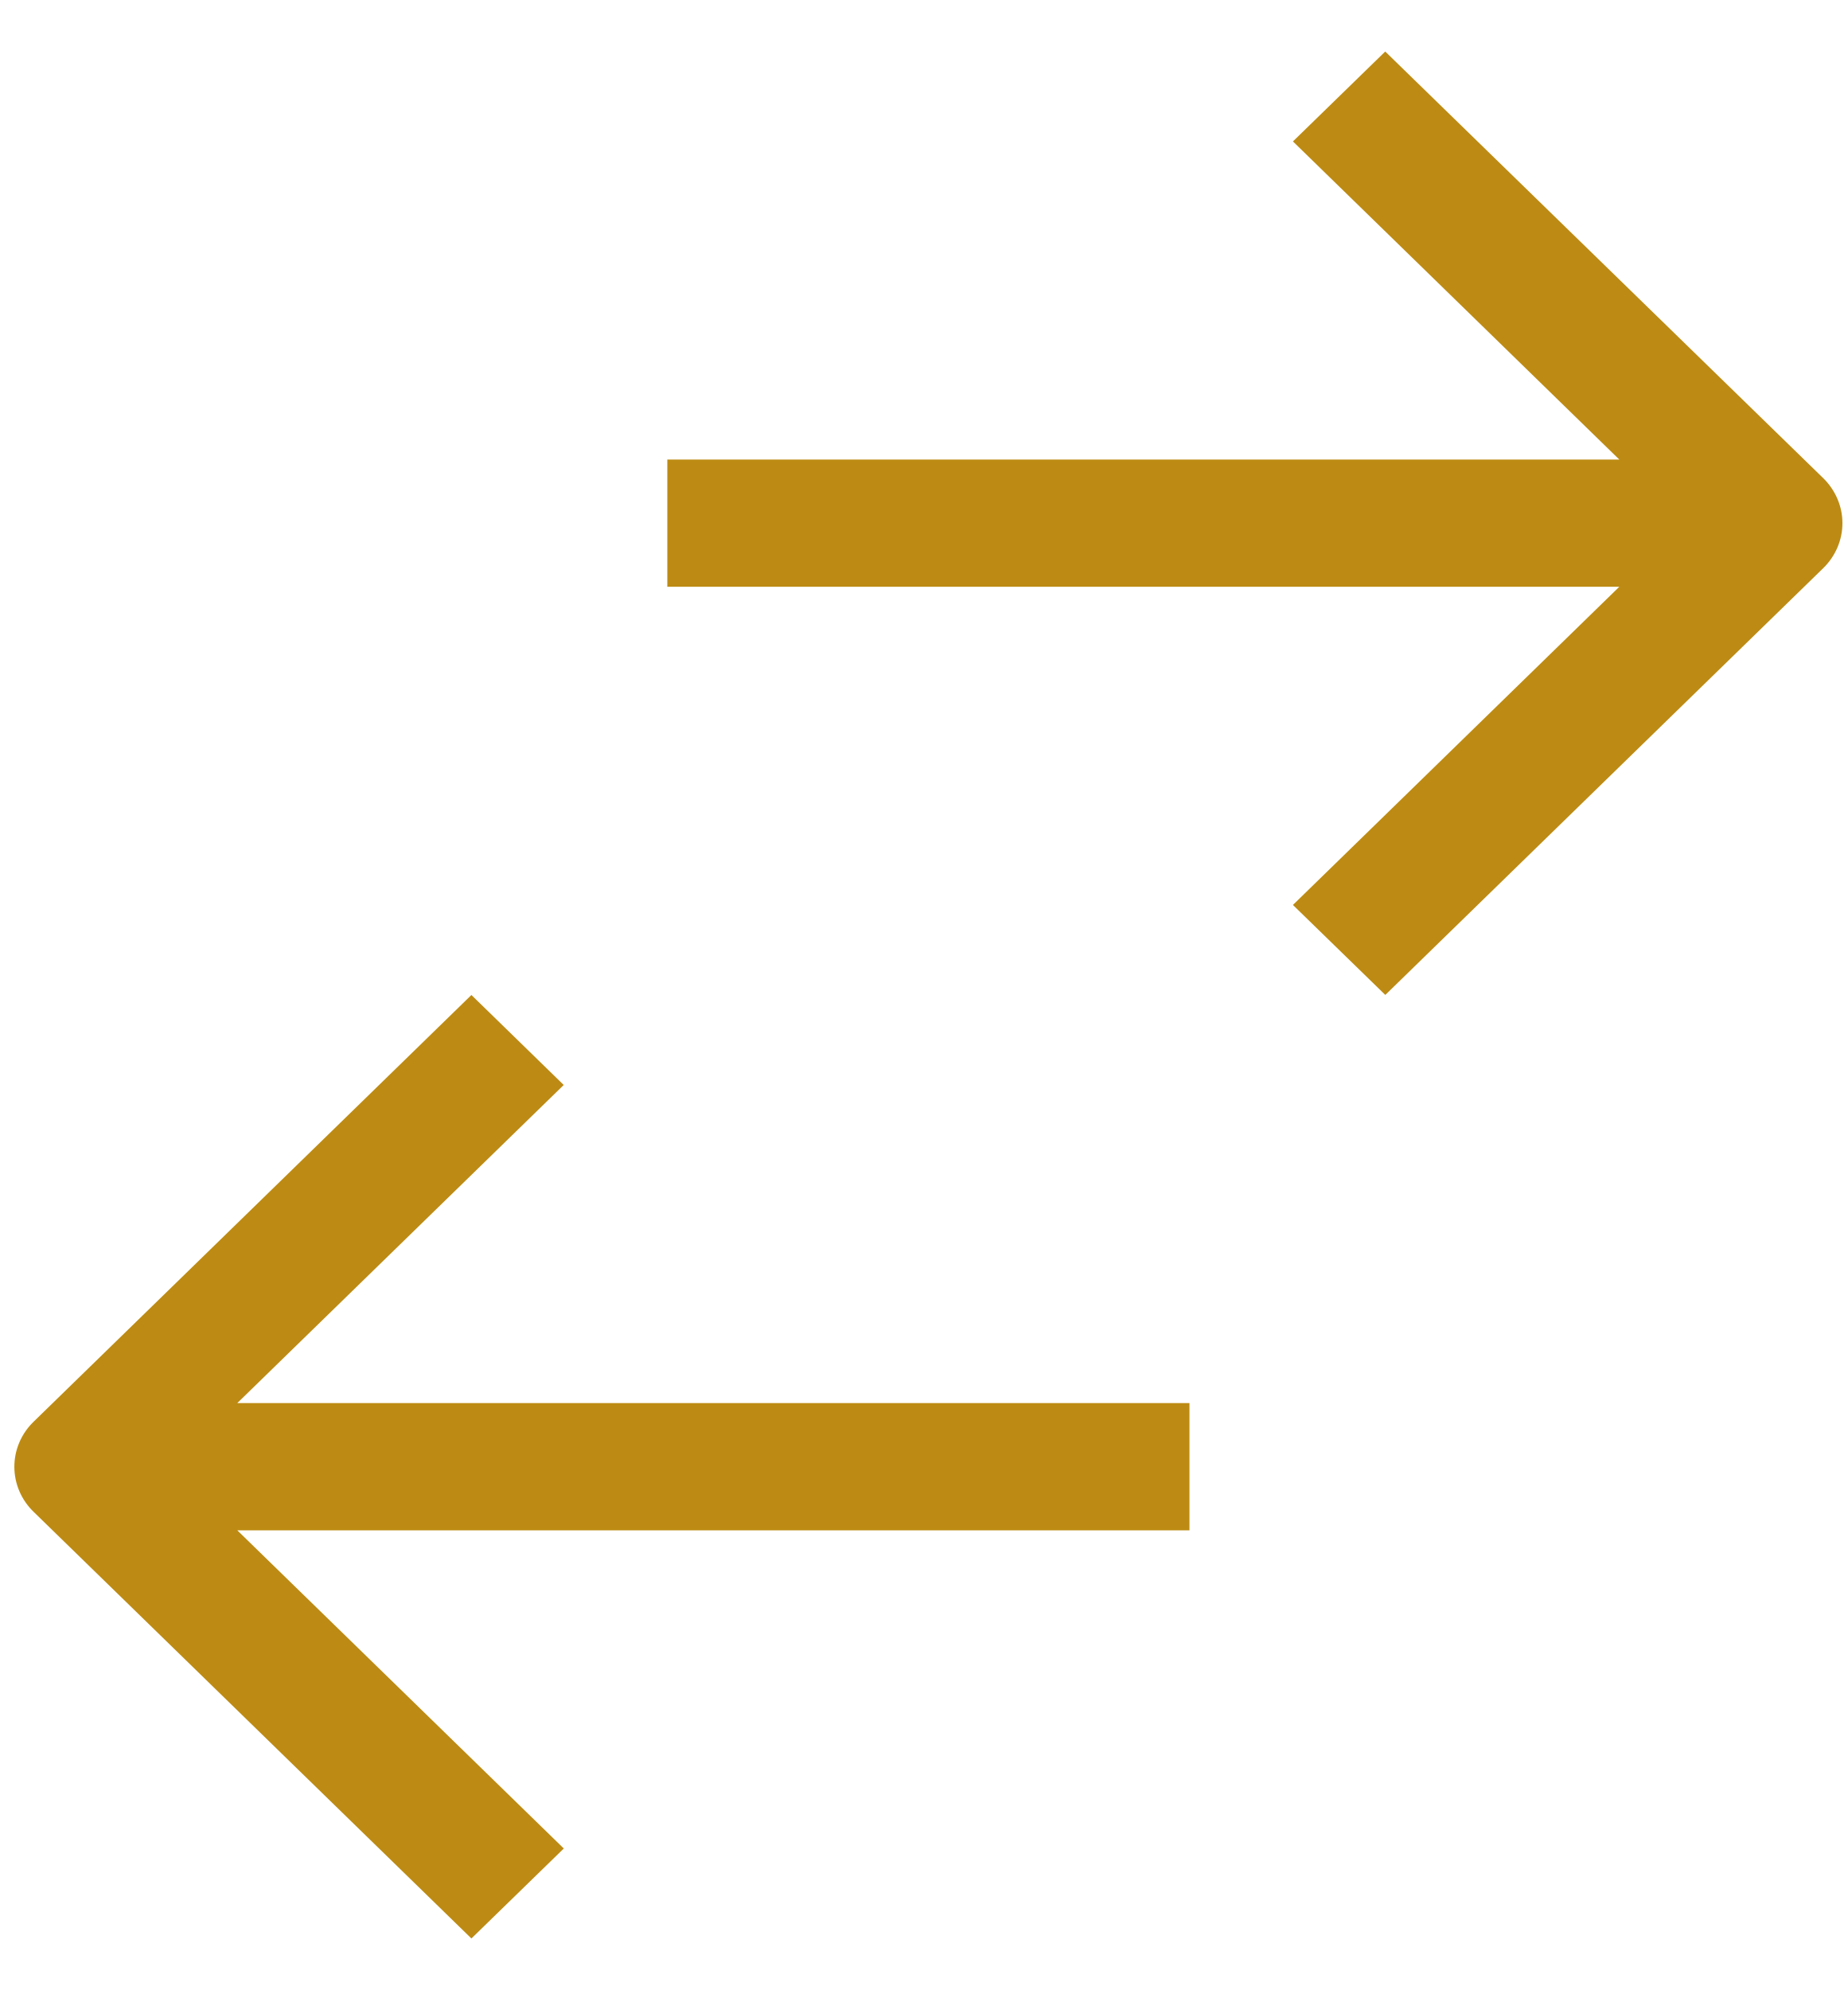
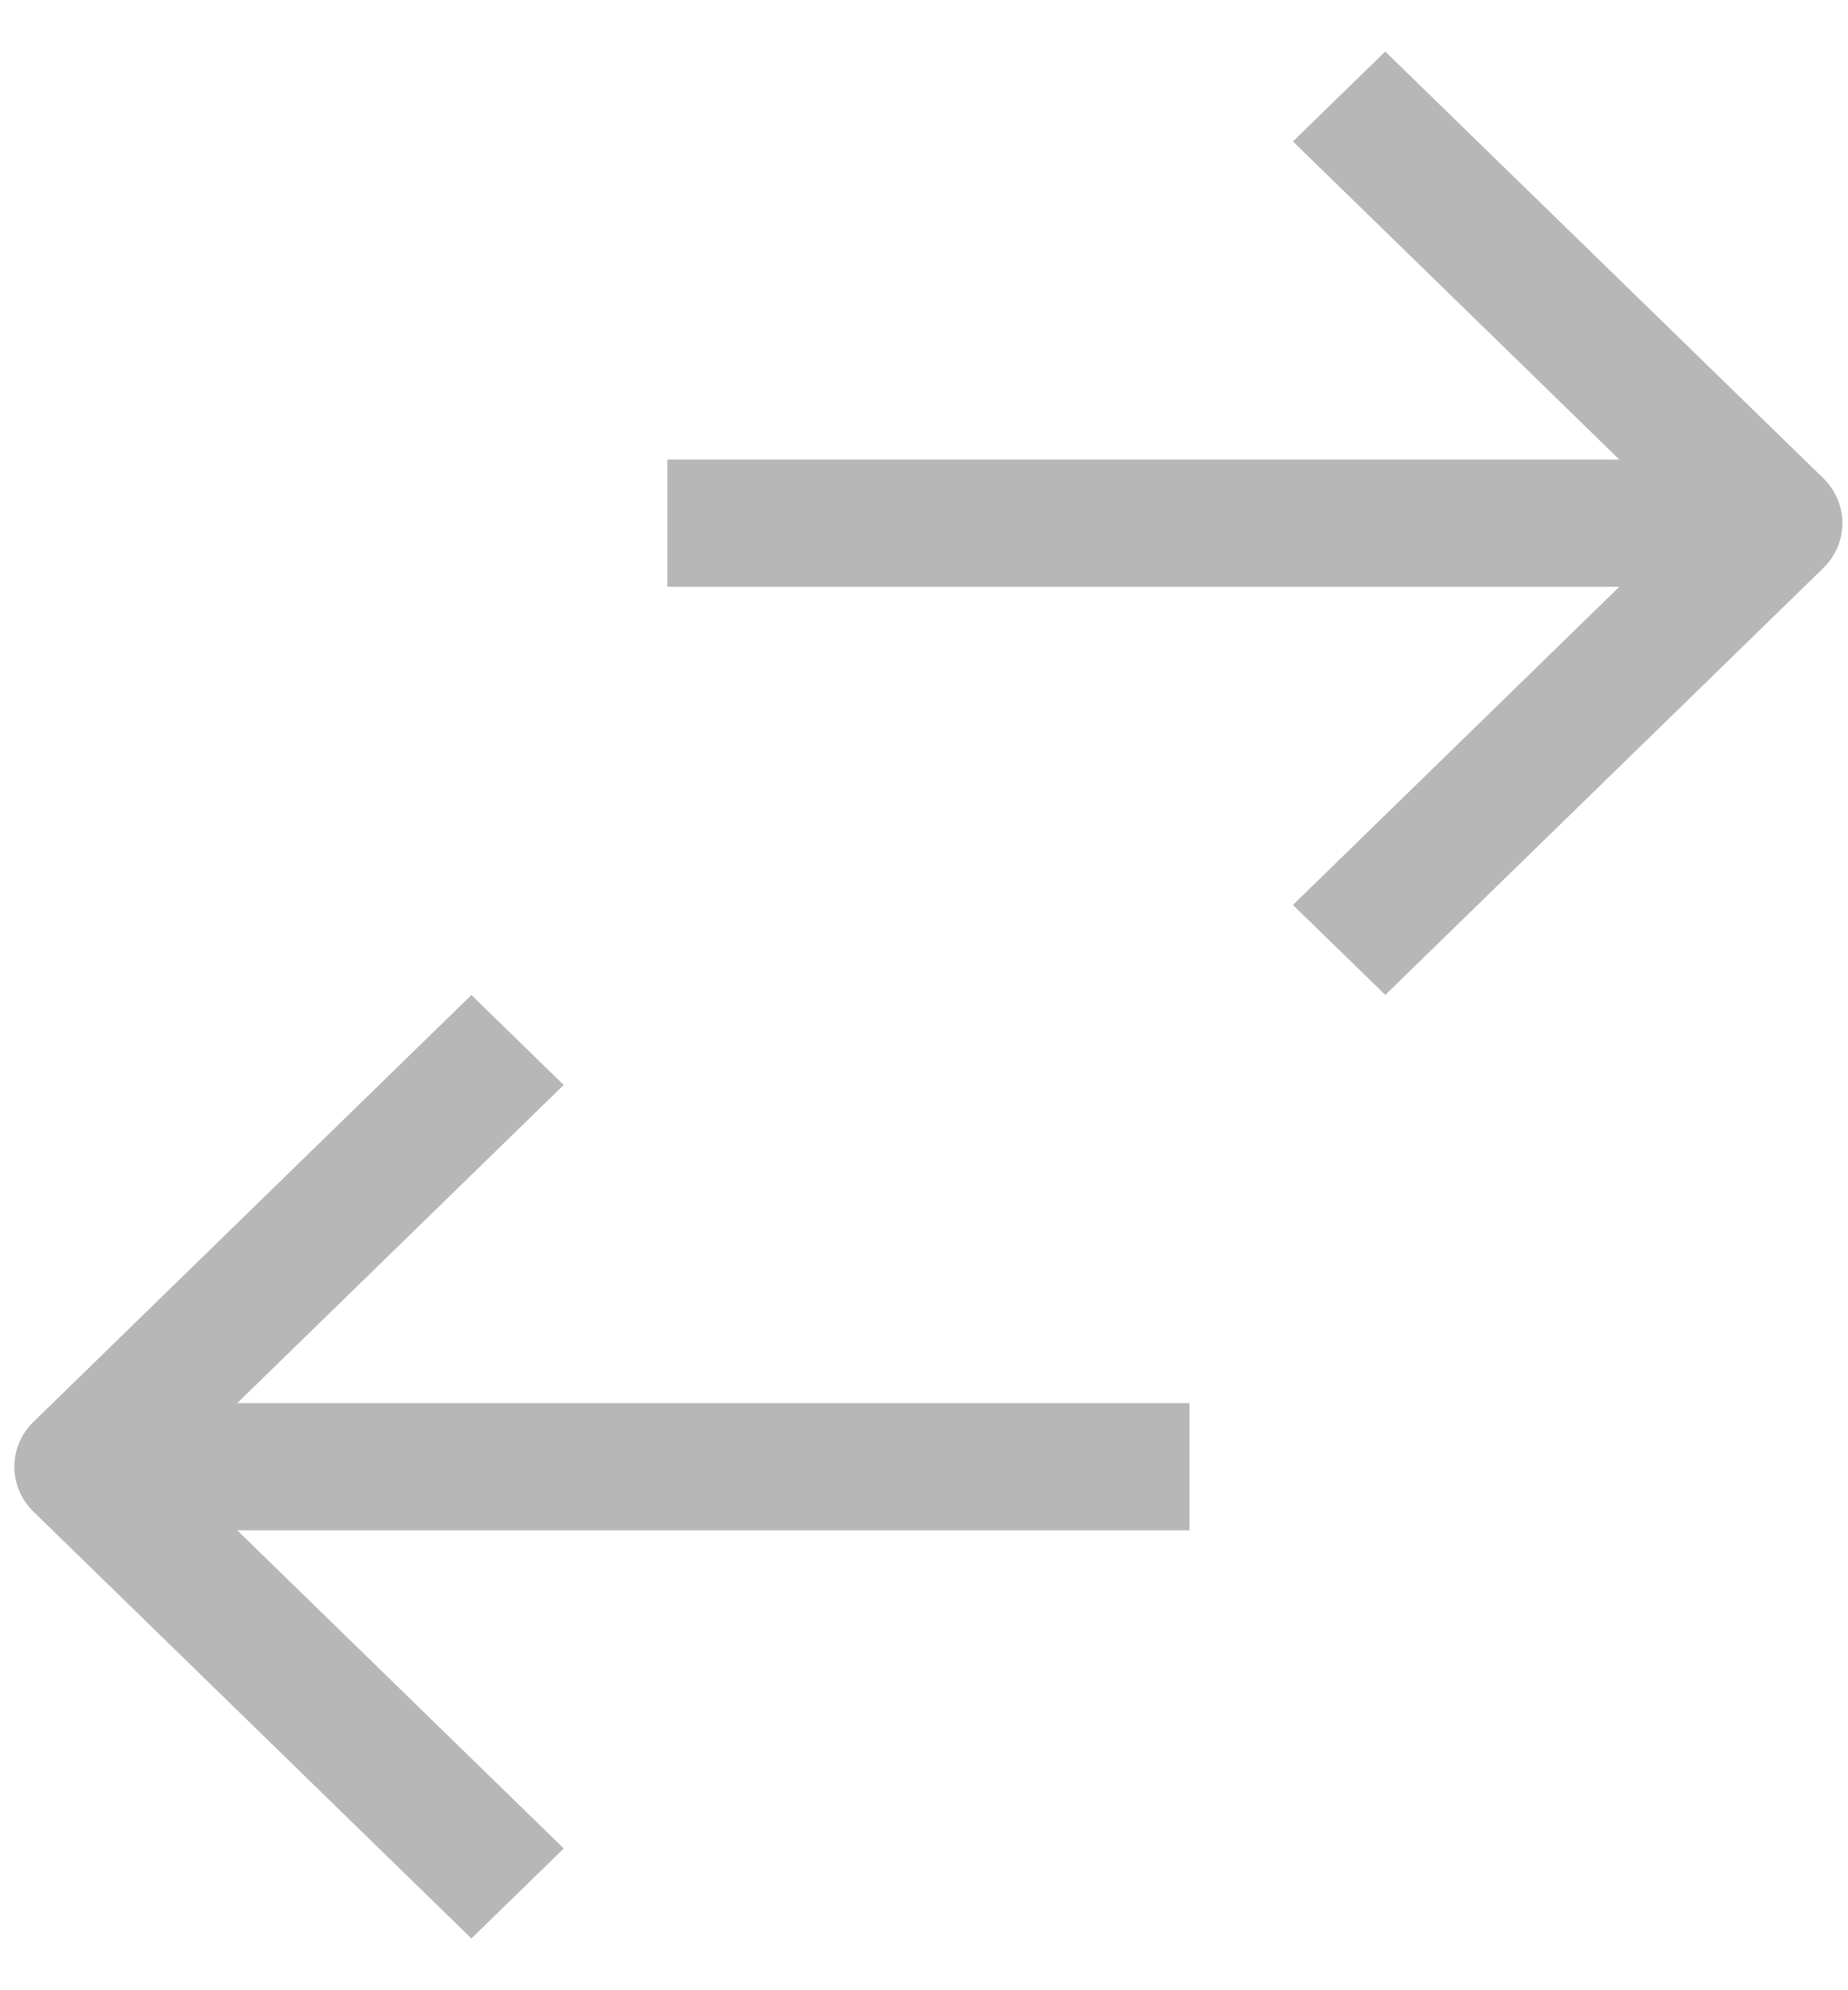
<svg xmlns="http://www.w3.org/2000/svg" width="26" height="28" fill="none" viewBox="0 0 26 28">
-   <path fill="#BD8B13" d="M19.494.725L18.195 1.99l4.593 4.476H9.391v1.79h13.397l-4.593 4.477 1.3 1.266 6.163-6.005c.172-.168.27-.395.27-.633 0-.237-.098-.465-.27-.633L19.494.725zM7.933 15.266L6.634 14 .472 20.005c-.173.168-.27.396-.27.633s.097.465.27.633l6.162 6.004 1.3-1.266-4.595-4.477h13.4v-1.79h-13.4l4.594-4.476z" />
+   <path fill="#B8B7B7" d="M19.494.725L18.195 1.99l4.593 4.476H9.391v1.79h13.397l-4.593 4.477 1.3 1.266 6.163-6.005c.172-.168.27-.395.27-.633 0-.237-.098-.465-.27-.633L19.494.725zM7.933 15.266L6.634 14 .472 20.005c-.173.168-.27.396-.27.633s.097.465.27.633l6.162 6.004 1.3-1.266-4.595-4.477h13.4v-1.79h-13.4l4.594-4.476z" />
</svg>
